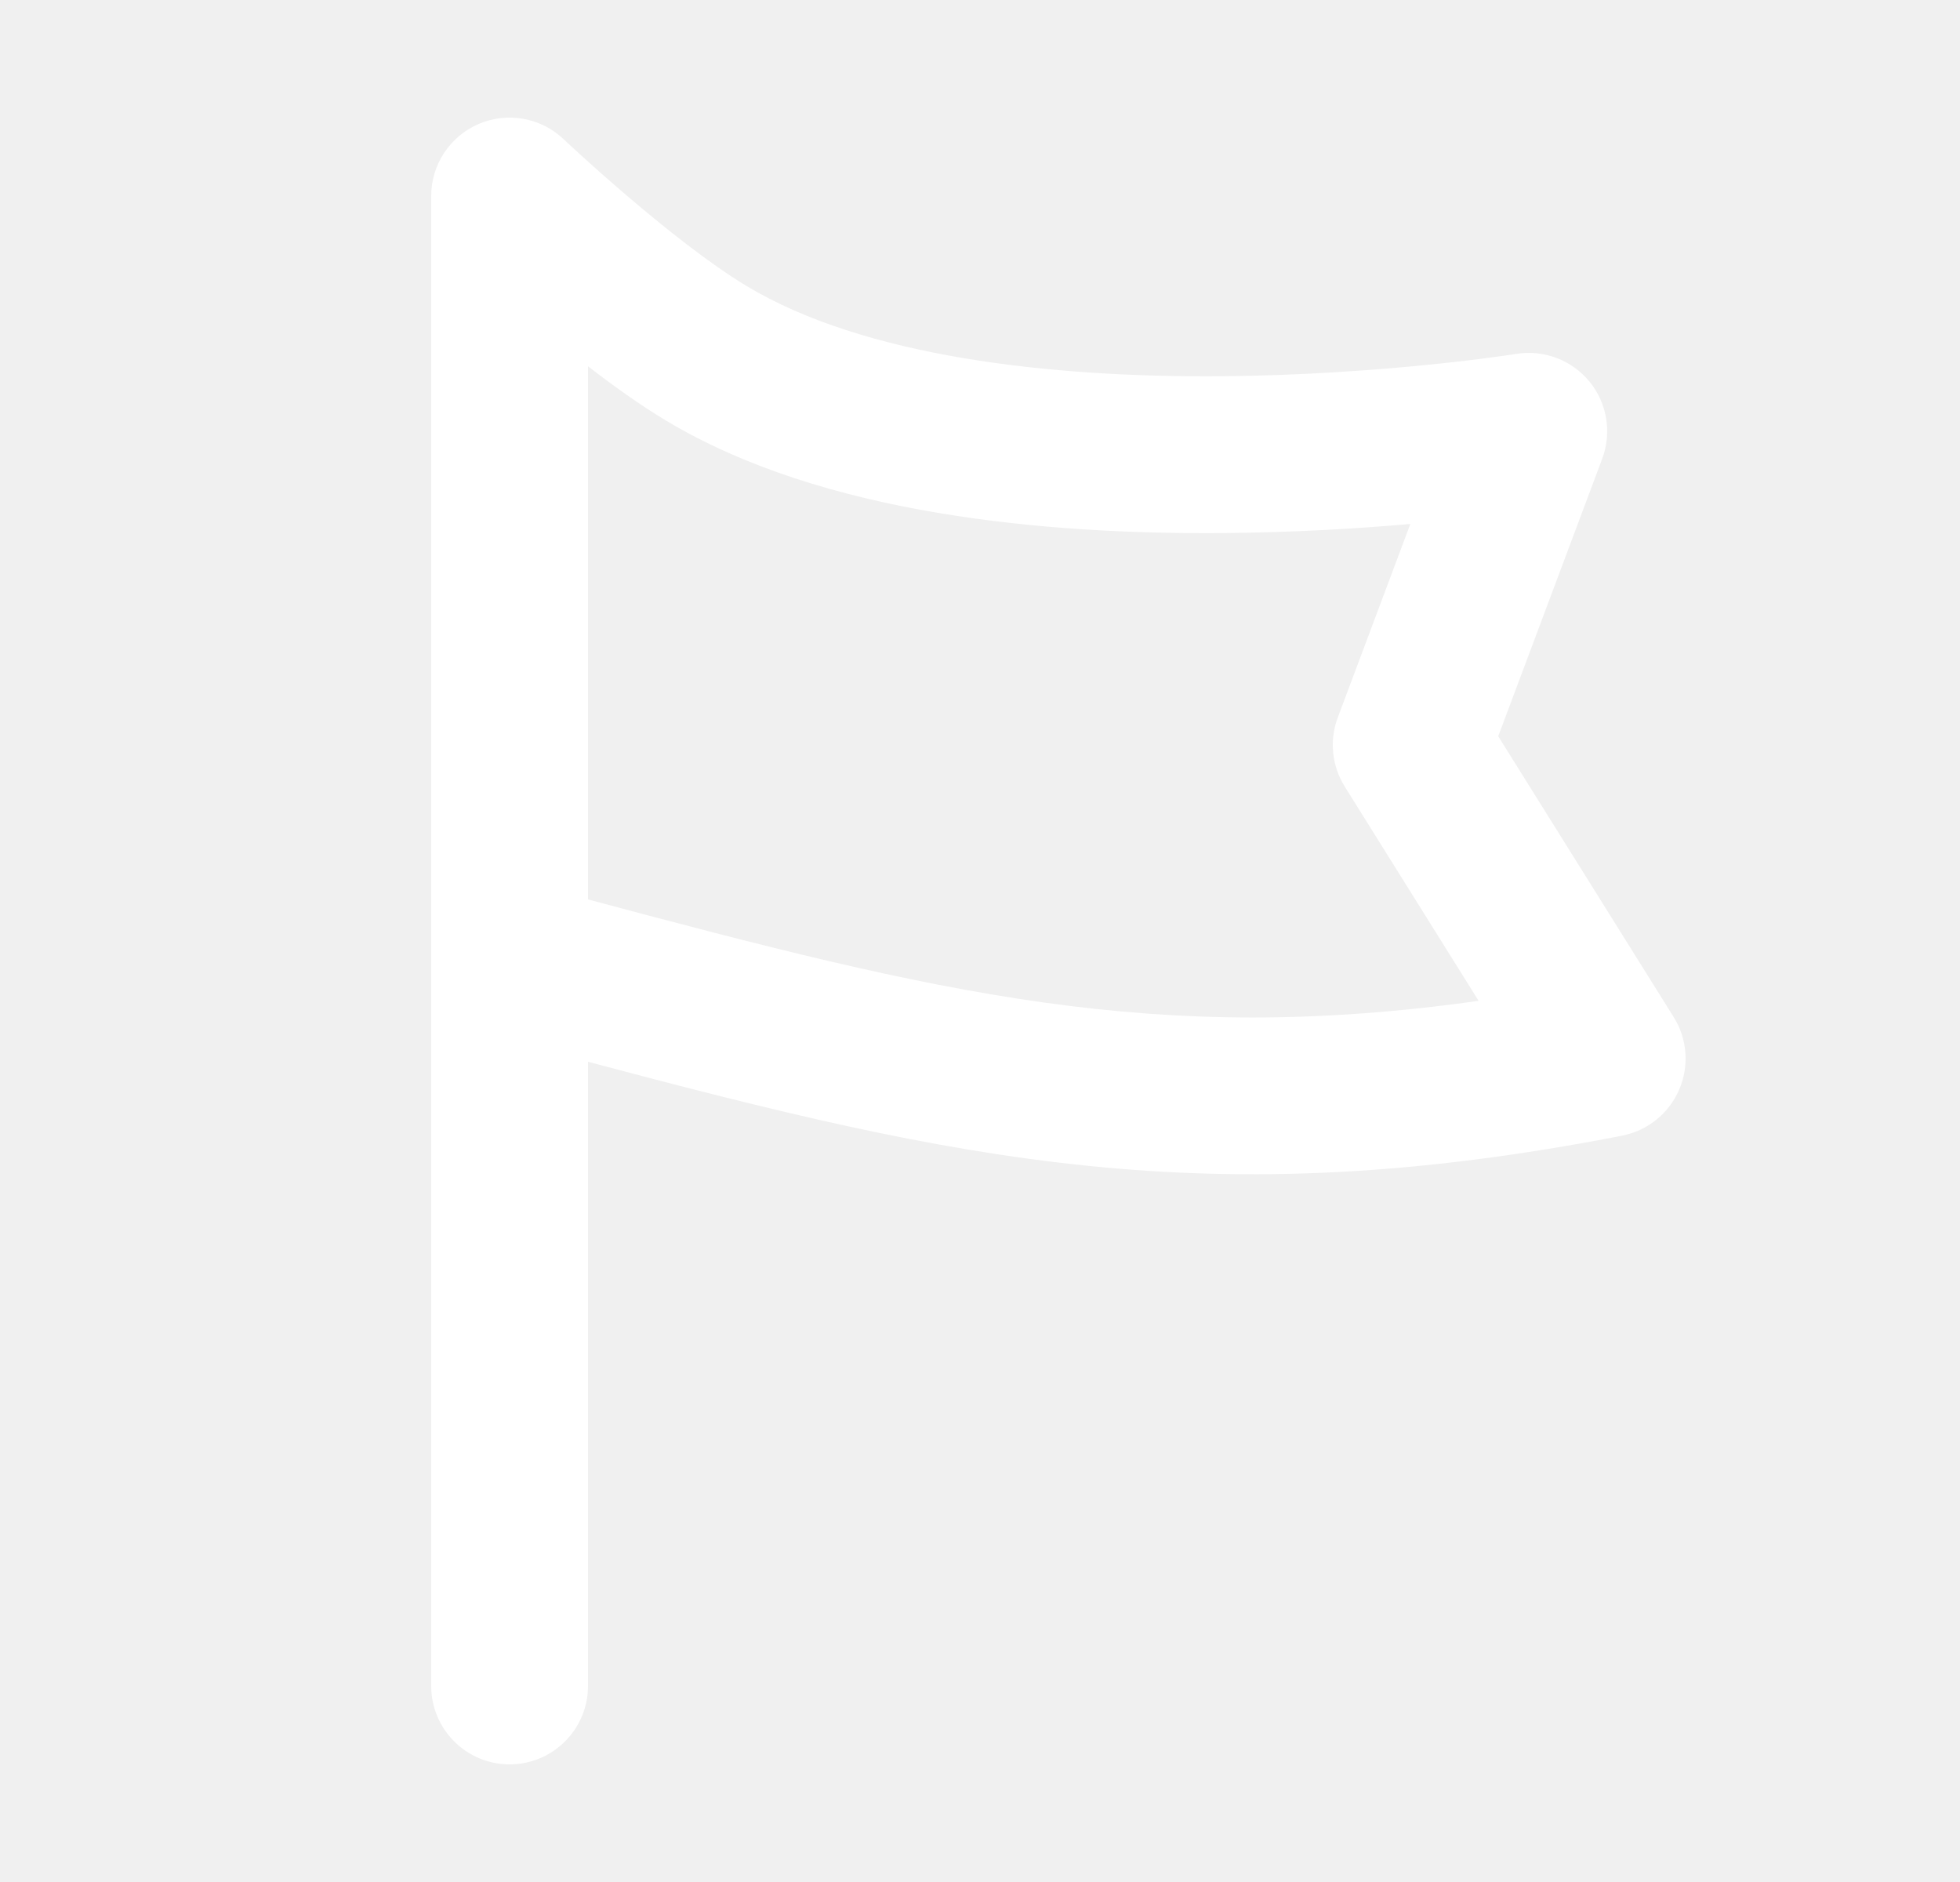
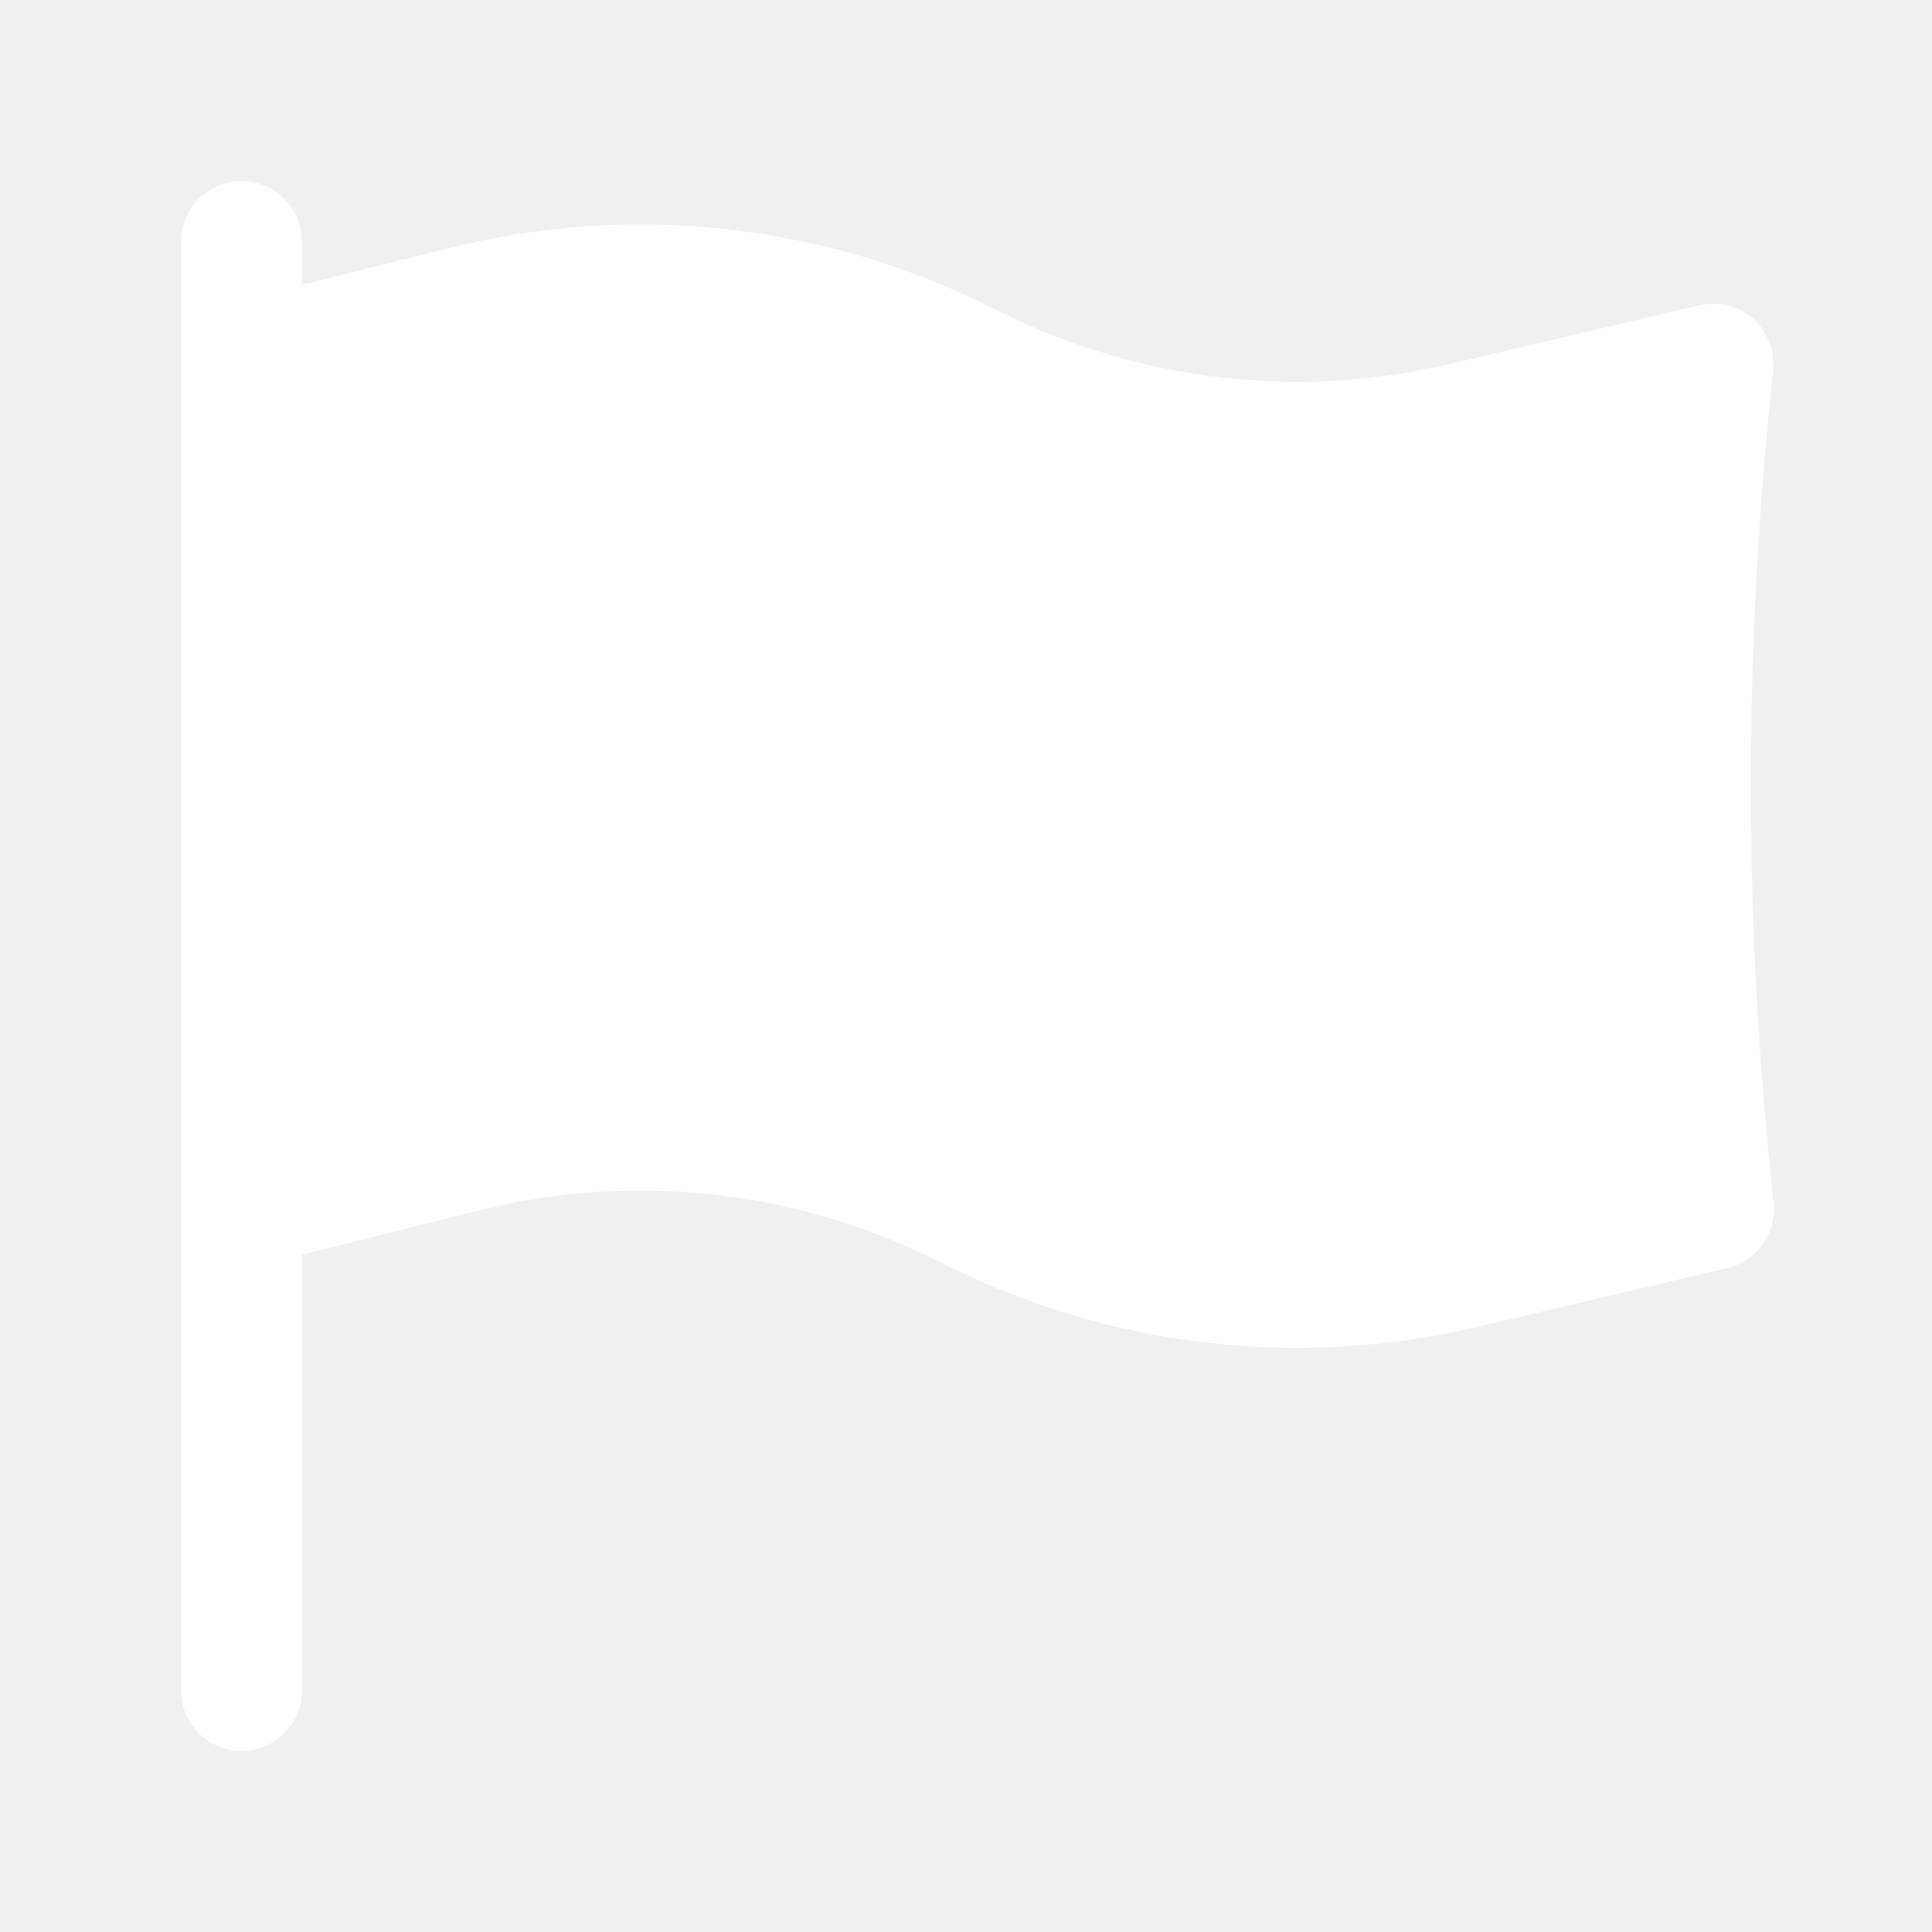
- <svg xmlns="http://www.w3.org/2000/svg" width="25" height="24" viewBox="0 0 25 24" fill="none">
-   <path fill-rule="evenodd" clip-rule="evenodd" d="M6.105 1.581C6.472 1.424 6.898 1.499 7.188 1.774L7.19 1.776L7.201 1.786L7.244 1.827C7.283 1.863 7.34 1.916 7.413 1.982C7.558 2.114 7.762 2.296 7.998 2.497C8.481 2.91 9.055 3.365 9.517 3.644C11.024 4.553 13.401 4.814 15.565 4.798C16.618 4.79 17.567 4.718 18.254 4.648C18.596 4.613 18.872 4.579 19.06 4.553C19.154 4.541 19.226 4.53 19.273 4.523L19.326 4.515L19.338 4.513L19.34 4.513C19.692 4.456 20.048 4.591 20.274 4.866C20.5 5.142 20.561 5.517 20.436 5.851L19.11 9.389L21.348 12.97C21.523 13.249 21.548 13.596 21.417 13.898C21.286 14.2 21.015 14.418 20.692 14.482C15.423 15.51 12.238 14.8 7.5 13.54V21.5C7.5 22.052 7.052 22.5 6.5 22.5C5.948 22.5 5.5 22.052 5.5 21.5V2.5C5.5 2.1 5.738 1.739 6.105 1.581ZM15.58 6.798C16.486 6.791 17.318 6.741 17.989 6.682L17.064 9.149C16.954 9.44 16.987 9.766 17.152 10.03L18.86 12.763C14.728 13.346 11.98 12.667 7.5 11.47V4.671C7.823 4.92 8.162 5.163 8.483 5.356C10.503 6.575 13.376 6.814 15.58 6.798Z" fill="white" />
+ <svg xmlns="http://www.w3.org/2000/svg" width="24" height="24" viewBox="0 0 24 24" fill="none">
+   <path fill-rule="evenodd" clip-rule="evenodd" d="M3 2.25C3.414 2.25 3.75 2.586 3.75 3V3.539L5.588 3.08C7.846 2.515 10.232 2.777 12.313 3.818L12.421 3.872C14.147 4.735 16.121 4.966 18 4.524L21.11 3.792C21.346 3.736 21.596 3.799 21.778 3.96C21.96 4.121 22.053 4.361 22.027 4.603C21.844 6.293 21.75 8.01 21.75 9.75C21.75 11.504 21.846 13.236 22.032 14.94C22.073 15.316 21.827 15.664 21.458 15.751L18.344 16.484C16.123 17.006 13.79 16.734 11.75 15.714L11.642 15.66C9.881 14.779 7.863 14.557 5.952 15.035L3.75 15.586V21C3.75 21.414 3.414 21.75 3 21.75C2.586 21.75 2.25 21.414 2.25 21V3C2.25 2.586 2.586 2.25 3 2.25Z" fill="#ffffff" />
</svg>
